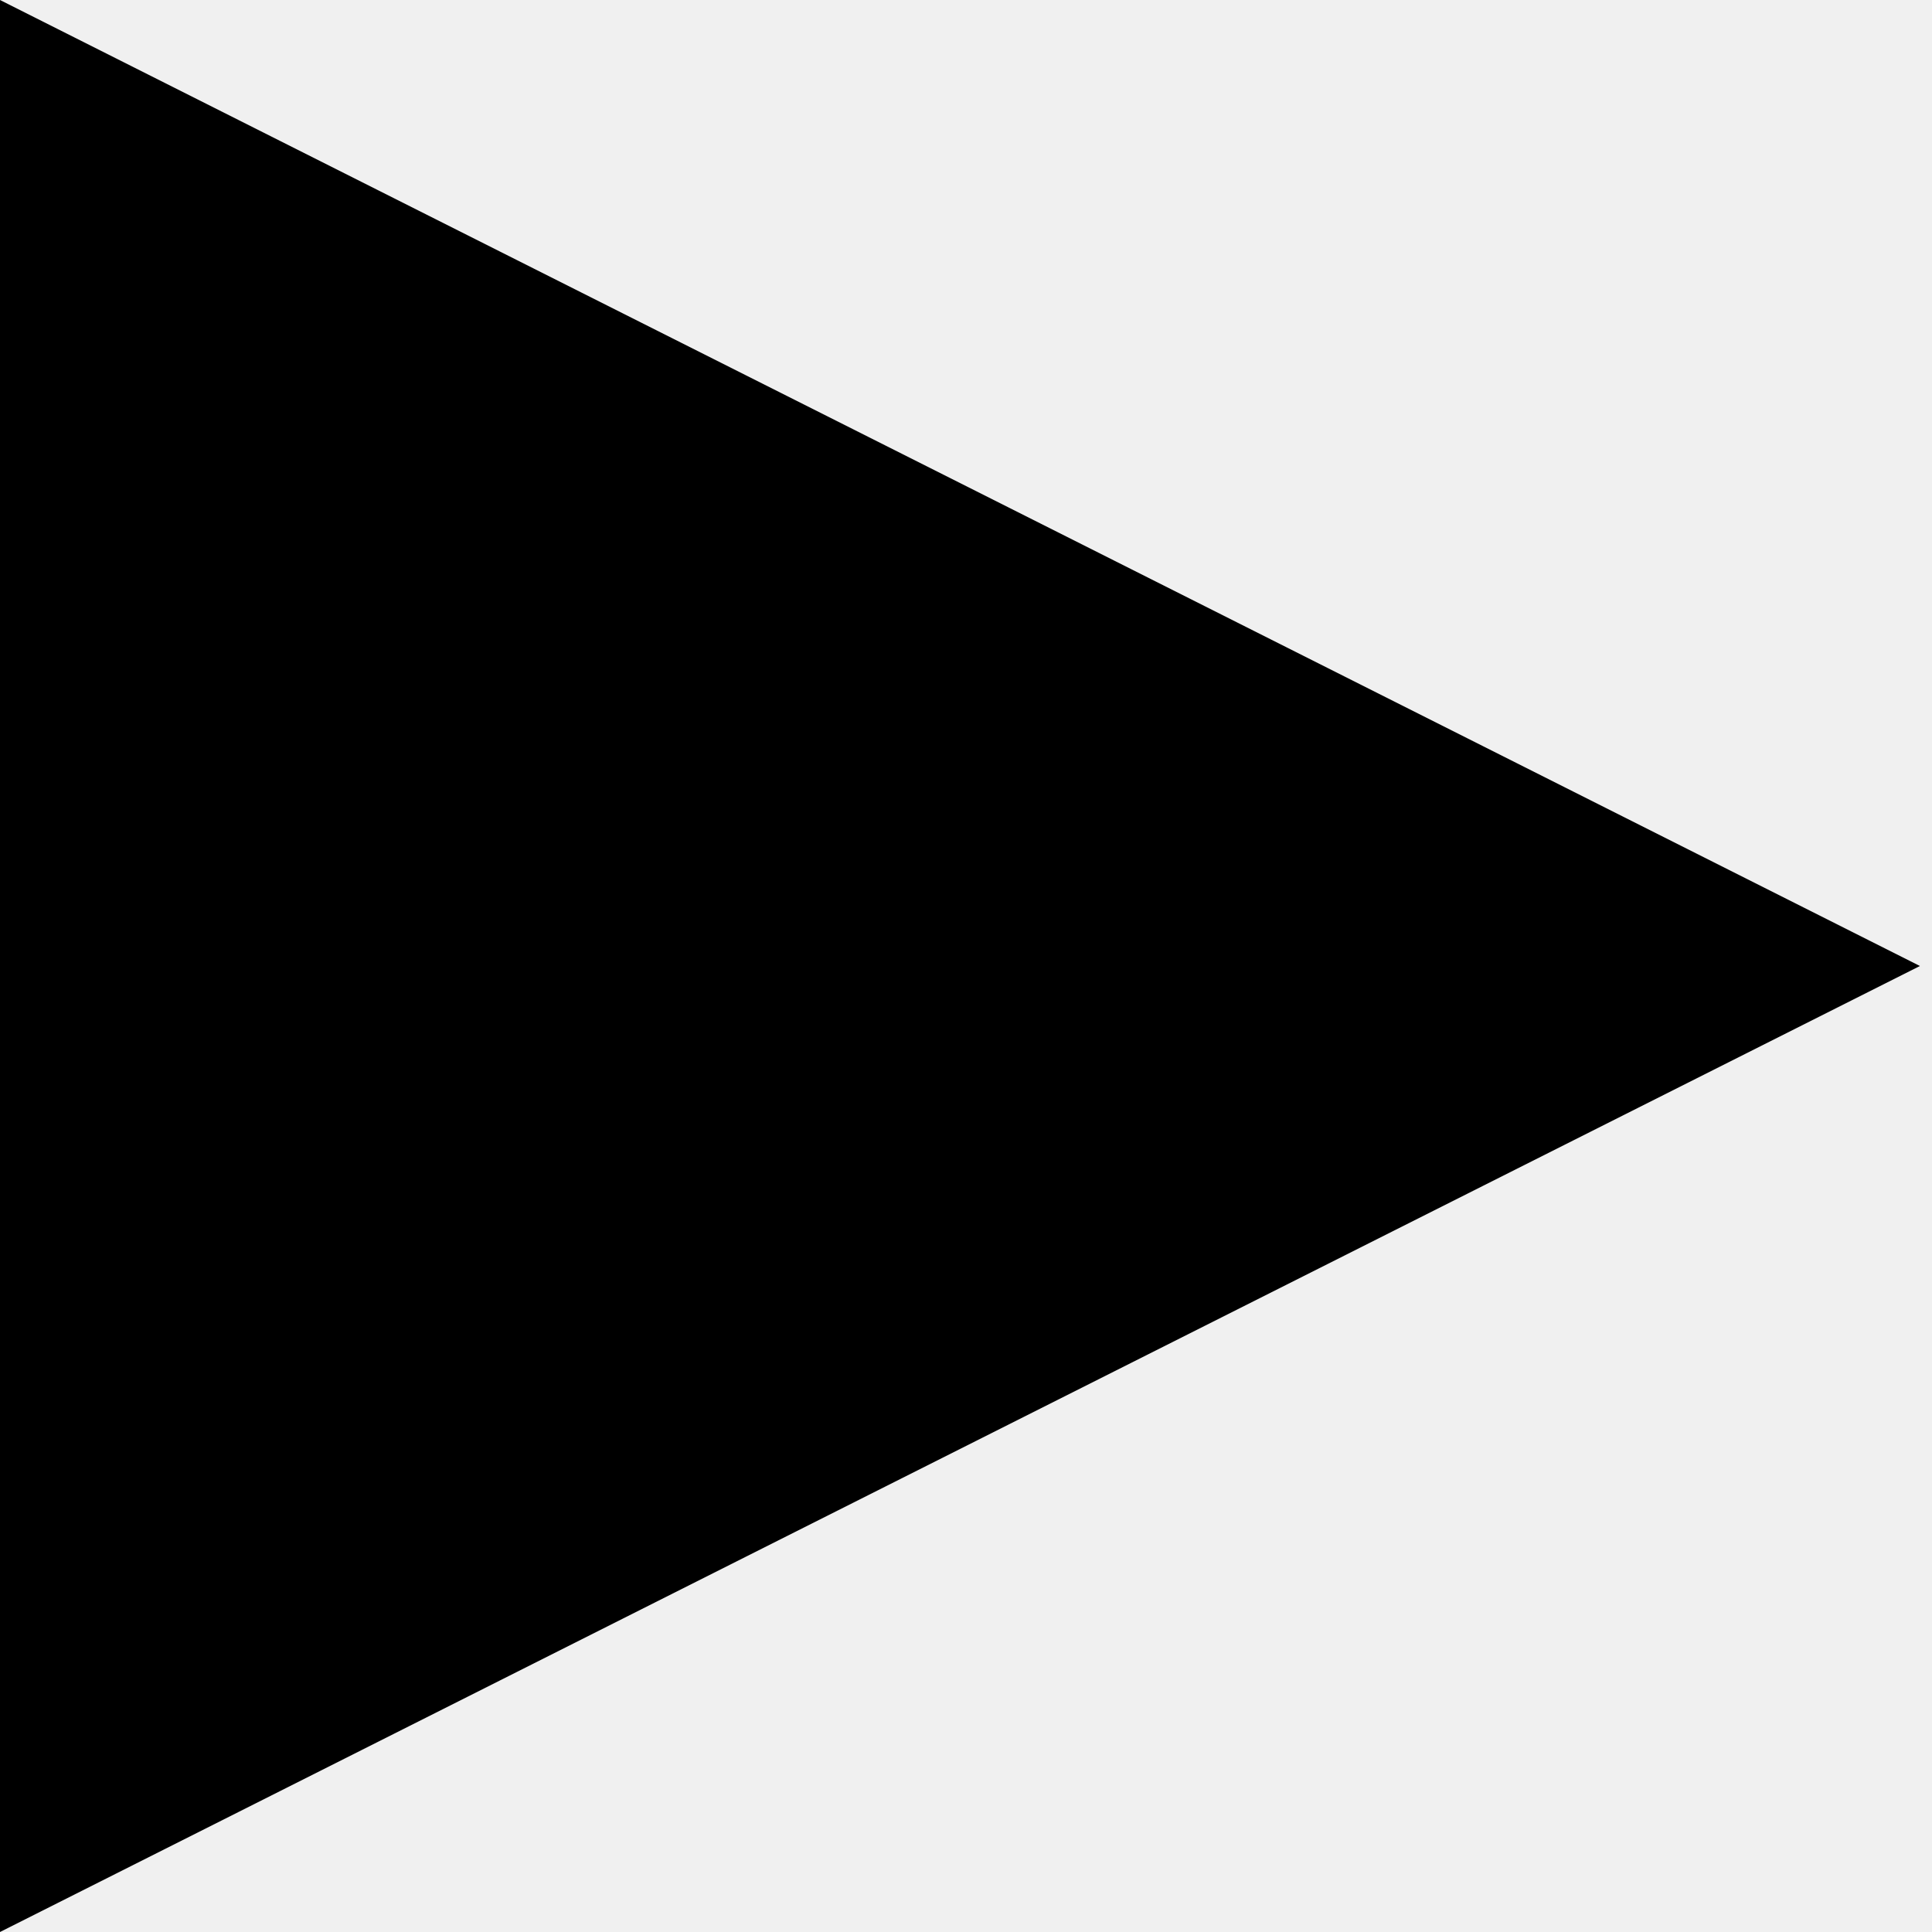
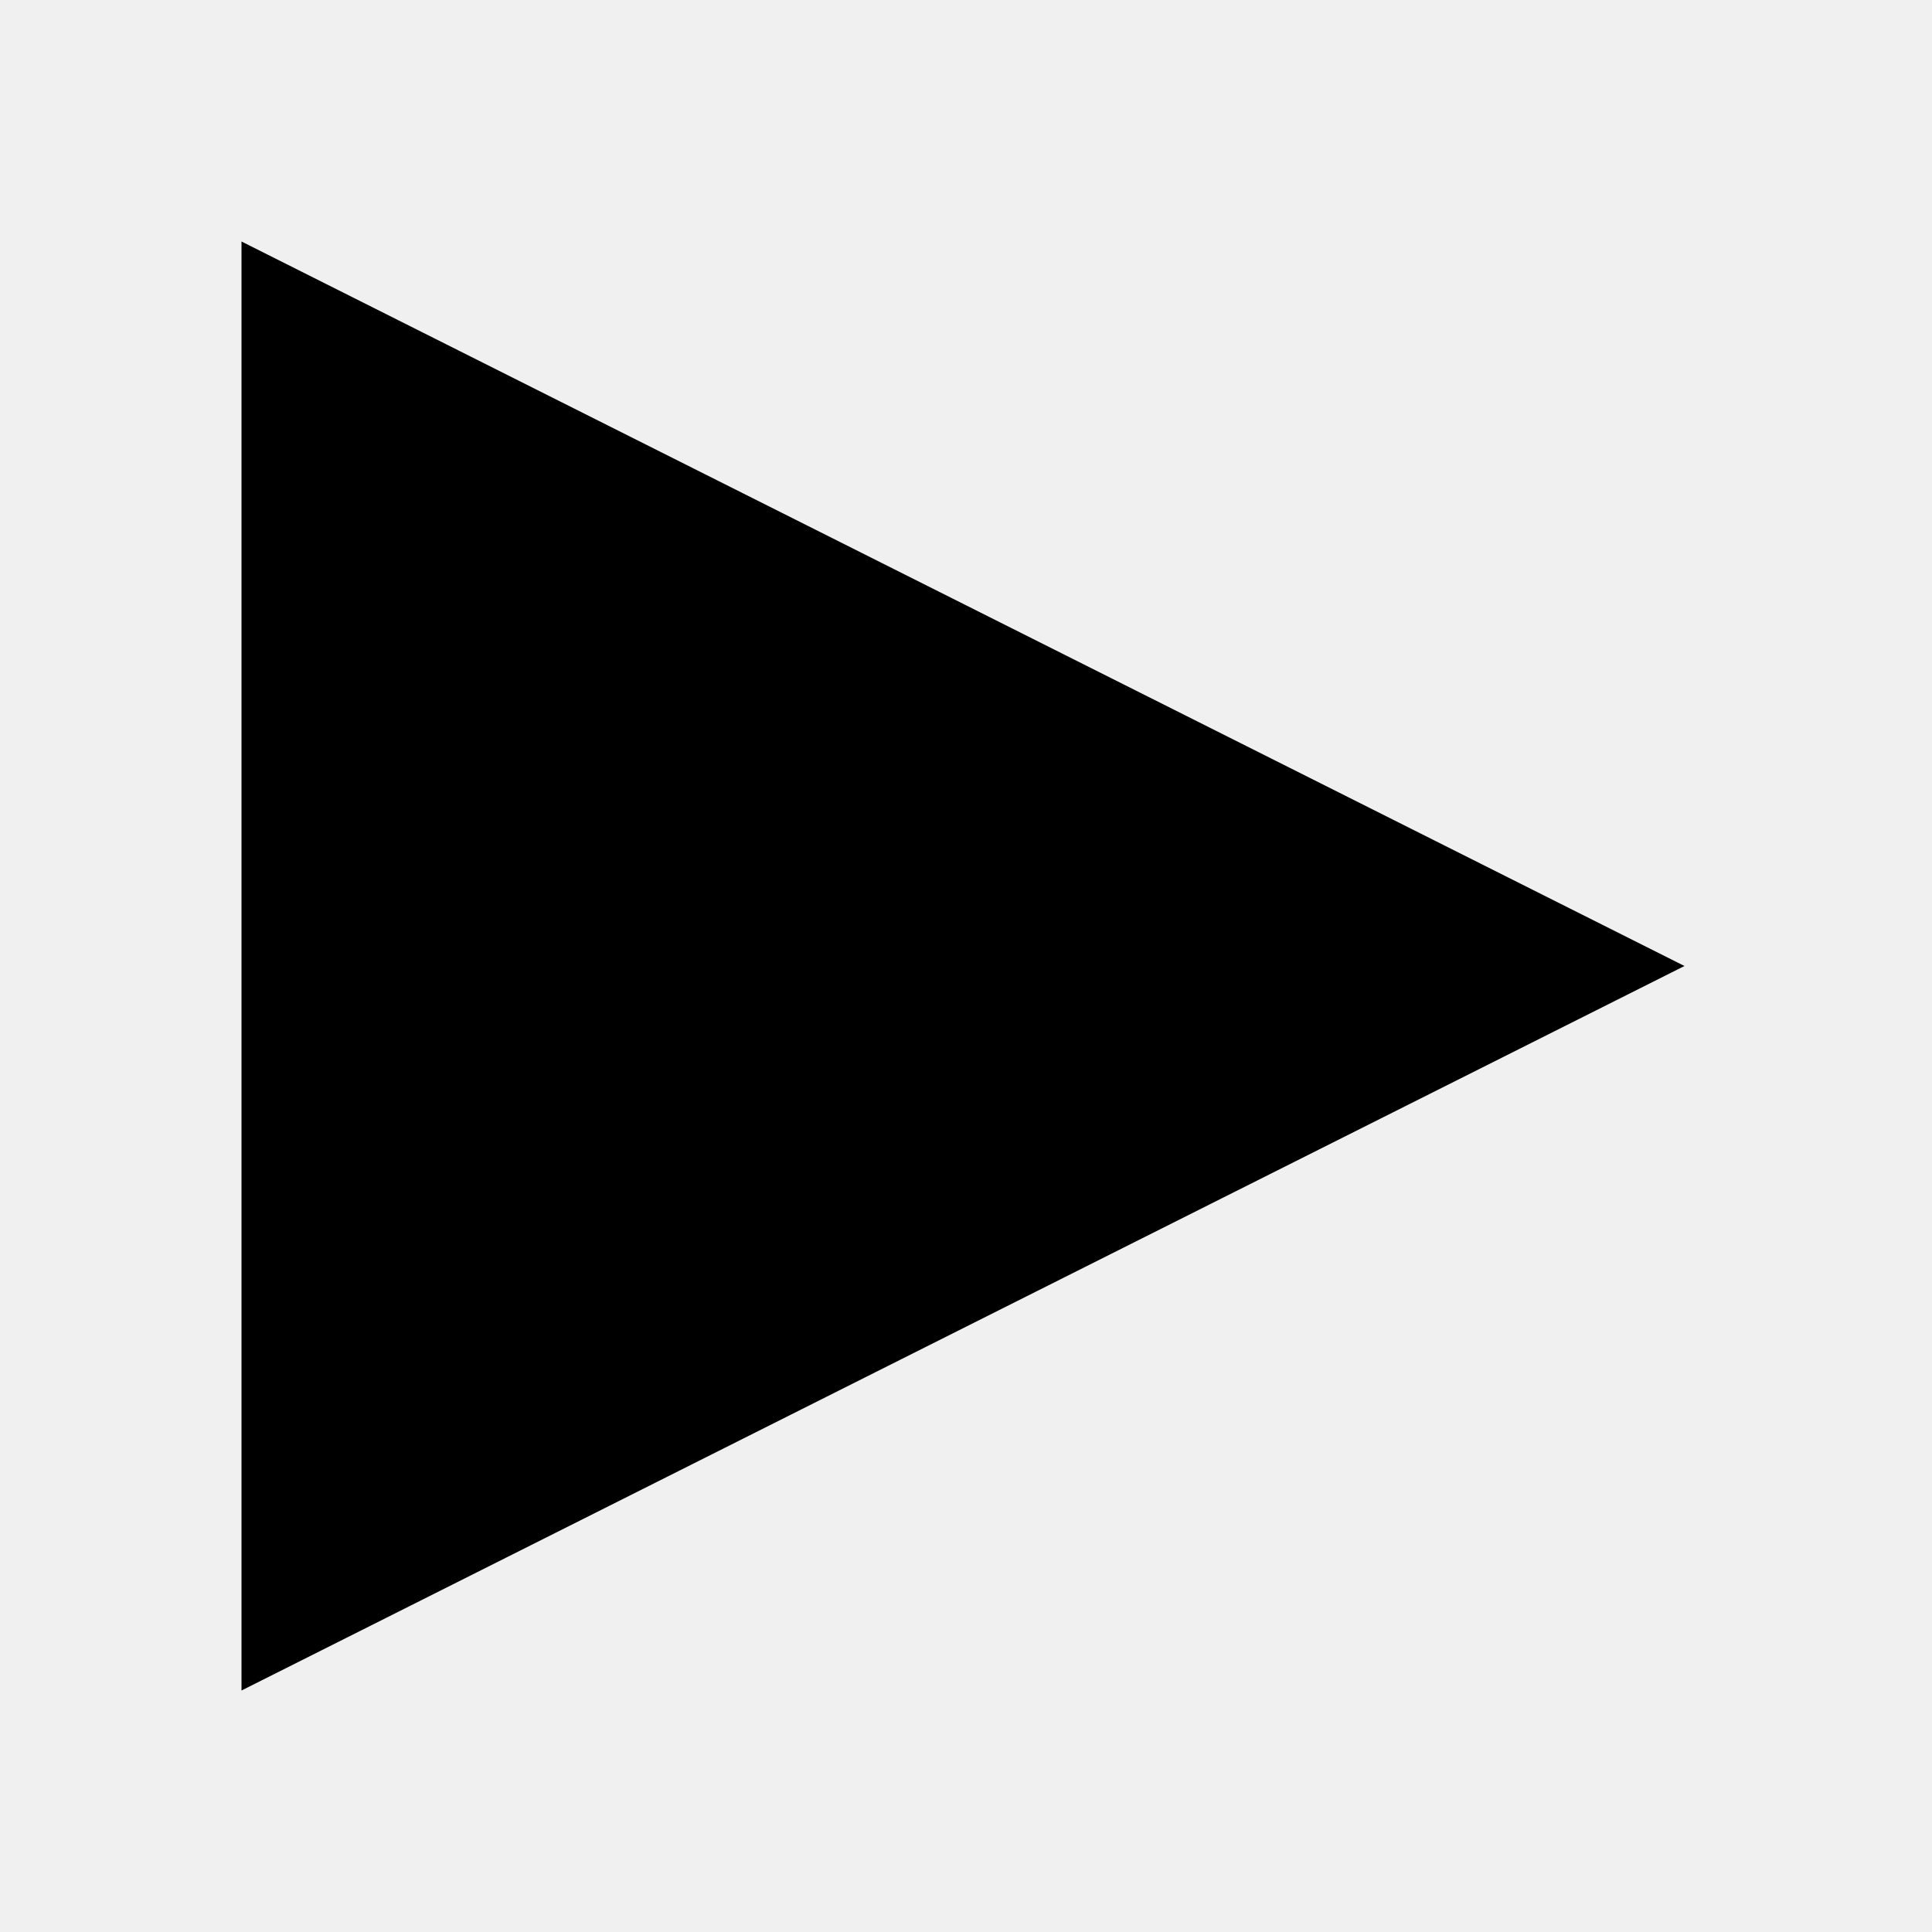
<svg xmlns="http://www.w3.org/2000/svg" version="1.1" x="0px" y="0px" width="32px" height="32px" viewBox="0 0 32 32" enable-background="new 0 0 32 32" xml:space="preserve">
  <g id="grid">
</g>
  <g id="goal" display="none">
    <path display="inline" d="M24.1,5.7c2.4,0,5.5-1.3,6.9-2.3v18.6c-1.4,1-4.6,2.3-6.9,2.3s-4.5-0.7-5.9-1.7c-1.4-1-2.8-1.7-5.1-1.7   c-2.4,0-4.6,1.2-6,2.2V4.5c1.4-1,3.7-2.2,6-2.2c2.4,0,3.7,0.7,5.1,1.7S21.7,5.7,24.1,5.7z M3.1,0.4c1.1,0,2,0.9,2,2V32H1V2.4   C1,1.3,2,0.4,3.1,0.4z" />
  </g>
  <g id="calendar" display="none">
    <path display="inline" d="M24,4V0h-4v4h-8V0H8v4H0v28h32V4H24z M28,28H4V10h24V28z" />
  </g>
  <g id="history" display="none">
    <path display="inline" d="M18.4,2.4C25.9,2.4,32,8.5,32,16s-6.1,13.6-13.6,13.6v-2.9c2.9,0,5.5-1.1,7.6-3.1s3.1-4.7,3.1-7.6   c0-2.9-1.1-5.5-3.1-7.6s-4.7-3.1-7.6-3.1c-2.9,0-5.5,1.1-7.6,3.1c-1.6,1.6-2.6,3.5-3,5.6h5.7l-6.8,7.8l-6.8-7.8h5   C5.9,7.5,11.6,2.4,18.4,2.4z M24.2,14.1v3.9h-7.8V8.2h3.9v5.8H24.2z" />
  </g>
  <g id="settings" display="none">
    <g id="settings_1_" display="inline">
      <path id="settings_2_" d="M30.9,13.5L27.8,13c-0.2-0.9-0.6-1.8-1-2.6l2-2.5c0.4-0.5,0.4-1.3,0-1.8l-1.2-1.4    c-0.5-0.6-1.3-0.7-1.8-0.3l-2.7,1.7c-1.2-0.8-2.5-1.4-4-1.8l-0.5-3.1C18.5,0.5,17.9,0,17.3,0h-1.9c-0.7,0-1.3,0.5-1.4,1.2    l-0.5,3.1c-1.2,0.3-2.3,0.8-3.3,1.4L7.6,3.9C7.1,3.5,6.3,3.5,5.8,4L4.5,5.3C4,5.8,4,6.6,4.4,7.1l1.8,2.6c-0.6,1-1.1,2.1-1.4,3.3    l-3.2,0.5c-0.7,0.1-1.2,0.7-1.2,1.4v1.9c0,0.7,0.5,1.3,1.2,1.4l3.2,0.5c0.2,1,0.6,1.9,1,2.8l-2,2.5c-0.4,0.5-0.4,1.3,0,1.8L5,27.2    c0.5,0.5,1.2,0.6,1.8,0.3l2.7-1.7c1.1,0.8,2.4,1.4,3.8,1.7l0.5,3.1c0.1,0.7,0.7,1.2,1.4,1.2h1.9c0.7,0,1.3-0.5,1.4-1.2l0.5-3.1    c1.2-0.3,2.3-0.7,3.3-1.4L25,28c0.5,0.4,1.3,0.3,1.8-0.1l1.3-1.3c0.5-0.5,0.5-1.2,0.1-1.8l-1.9-2.6c0.6-1,1.1-2.1,1.4-3.3l3.1-0.5    c0.7-0.1,1.2-0.7,1.2-1.4v-1.9C32.1,14.2,31.6,13.6,30.9,13.5z M16.3,21.7c-3.3,0-5.9-2.7-5.9-5.9c0-3.3,2.7-5.9,5.9-5.9    c3.3,0,5.9,2.7,5.9,5.9C22.3,19.1,19.6,21.7,16.3,21.7z" />
    </g>
  </g>
  <g id="archive" display="none">
-     <path display="inline" d="M31,0H1C0.5,0,0,0.5,0,1v4h32V1C32,0.5,31.5,0,31,0z M2,29.5C2,30.9,3.1,32,4.5,32h23.1   c1.3,0,2.5-1.1,2.5-2.5V8H2V29.5z M10,12h12v4H10V12z" />
+     <path display="inline" d="M31,0H1C0.5,0,0,0.5,0,1V6h32V1C32,0.5,31.5,0,31,0z M2,29.5C2,30.9,3.1,32,4.5,32h23.1   c1.3,0,2.5-1.1,2.5-2.5V8H2V29.5z M10,12h12v4H10V12z" />
  </g>
  <g id="experiment" display="none">
    <polygon display="inline" points="0,19 0,32 32,32 32,10 22,19 10,14  " />
    <polygon display="inline" points="22,12.1 10,7.1 0,12.1 0,10.1 10,5 22,10 32,0.6 32,3.1  " />
    <circle display="inline" cx="10" cy="6" r="2" />
    <circle display="inline" cx="22" cy="11" r="2" />
  </g>
  <g id="trash" display="none">
    <rect x="8" y="-0.1" display="inline" width="14" height="2.1" />
    <rect x="2" y="2" display="inline" width="26" height="6" />
-     <path display="inline" d="M4,10v22h22V10H4z M10,28H8V14h2V28z M16,28h-2V14h2V28z M22,28h-2V14h2V28z" />
+     <rect x="4" y="10" display="inline" width="22" height="22" />
  </g>
  <g id="play">
-     <polygon points="0,0 0,32 31.8,16  " />
+     <polygon points="4,4 4,28 27.9,16  " />
  </g>
  <g id="pause" display="none">
-     <rect x="4" display="inline" width="10" height="32" />
-     <rect x="18" display="inline" width="10" height="32" />
+     <rect x="6" y="6" display="inline" width="8" height="20" />
+     <rect x="18" y="6" display="inline" width="8" height="20" />
+   </g>
+   <g id="duplicate" display="none">
+     <path display="inline" d="M22,32H2c-1.1,0-2-0.9-2-2V9.9c0-1.1,0.9-2,2-2h20c1.1,0,2,0.9,2,2V30C24,31.1,23.1,32,22,32z" />
+     <path display="inline" d="M30,0H10C8.9,0,8,0.9,8,2v2h18c1.1,0,2,0.8,2,1.9V24h2c1.1,0,2-0.8,2-1.9V2C32,0.9,31.1,0,30,0z" />
+     <polygon display="inline" fill="#FFFFFF" points="18,18 14,18 14,14 10,14 10,18 6,18 6,22 10,22 10,26 14,26 14,22 18,22  " />
+   </g>
+   <g id="integrations" display="none">
+     <path display="inline" d="M23.5,8.5C22,3.6,17.4,0,12,0C5.4,0,0,5.4,0,12c0,5.4,3.6,10,8.5,11.5C10,28.4,14.6,32,20,32   c6.6,0,12-5.4,12-12C32,14.6,28.4,10,23.5,8.5z M4,12c0-4.4,3.6-8,8-8c3,0,5.6,1.6,6.9,4.1C13.2,8.6,8.6,13.2,8.1,18.9   C5.6,17.6,4,15,4,12z M20,12c0,4.4-3.6,8-8,8C12,15.6,15.6,12,20,12z M20,28c-3,0-5.6-1.6-6.9-4.1c5.8-0.5,10.4-5.1,10.9-10.9   c2.4,1.4,4.1,4,4.1,6.9C28,24.4,24.4,28,20,28z" />
+   </g>
+   <g id="projects" display="none">
+     <rect y="2" display="inline" width="4" height="4" />
+     <rect x="8" y="2" display="inline" width="24" height="4" />
+     <rect y="10.1" display="inline" width="4" height="4" />
+     <rect x="8" y="10.1" display="inline" width="24" height="4" />
+     <rect y="18" display="inline" width="4" height="4" />
+     <rect x="8" y="18" display="inline" width="24" height="4" />
+     <rect y="26" display="inline" width="4" height="4" />
+     <rect x="8" y="26" display="inline" width="24" height="4" />
+   </g>
+   <g id="placeholder" display="none">
+     <circle display="inline" cx="16" cy="16" r="16" />
  </g>
</svg>
